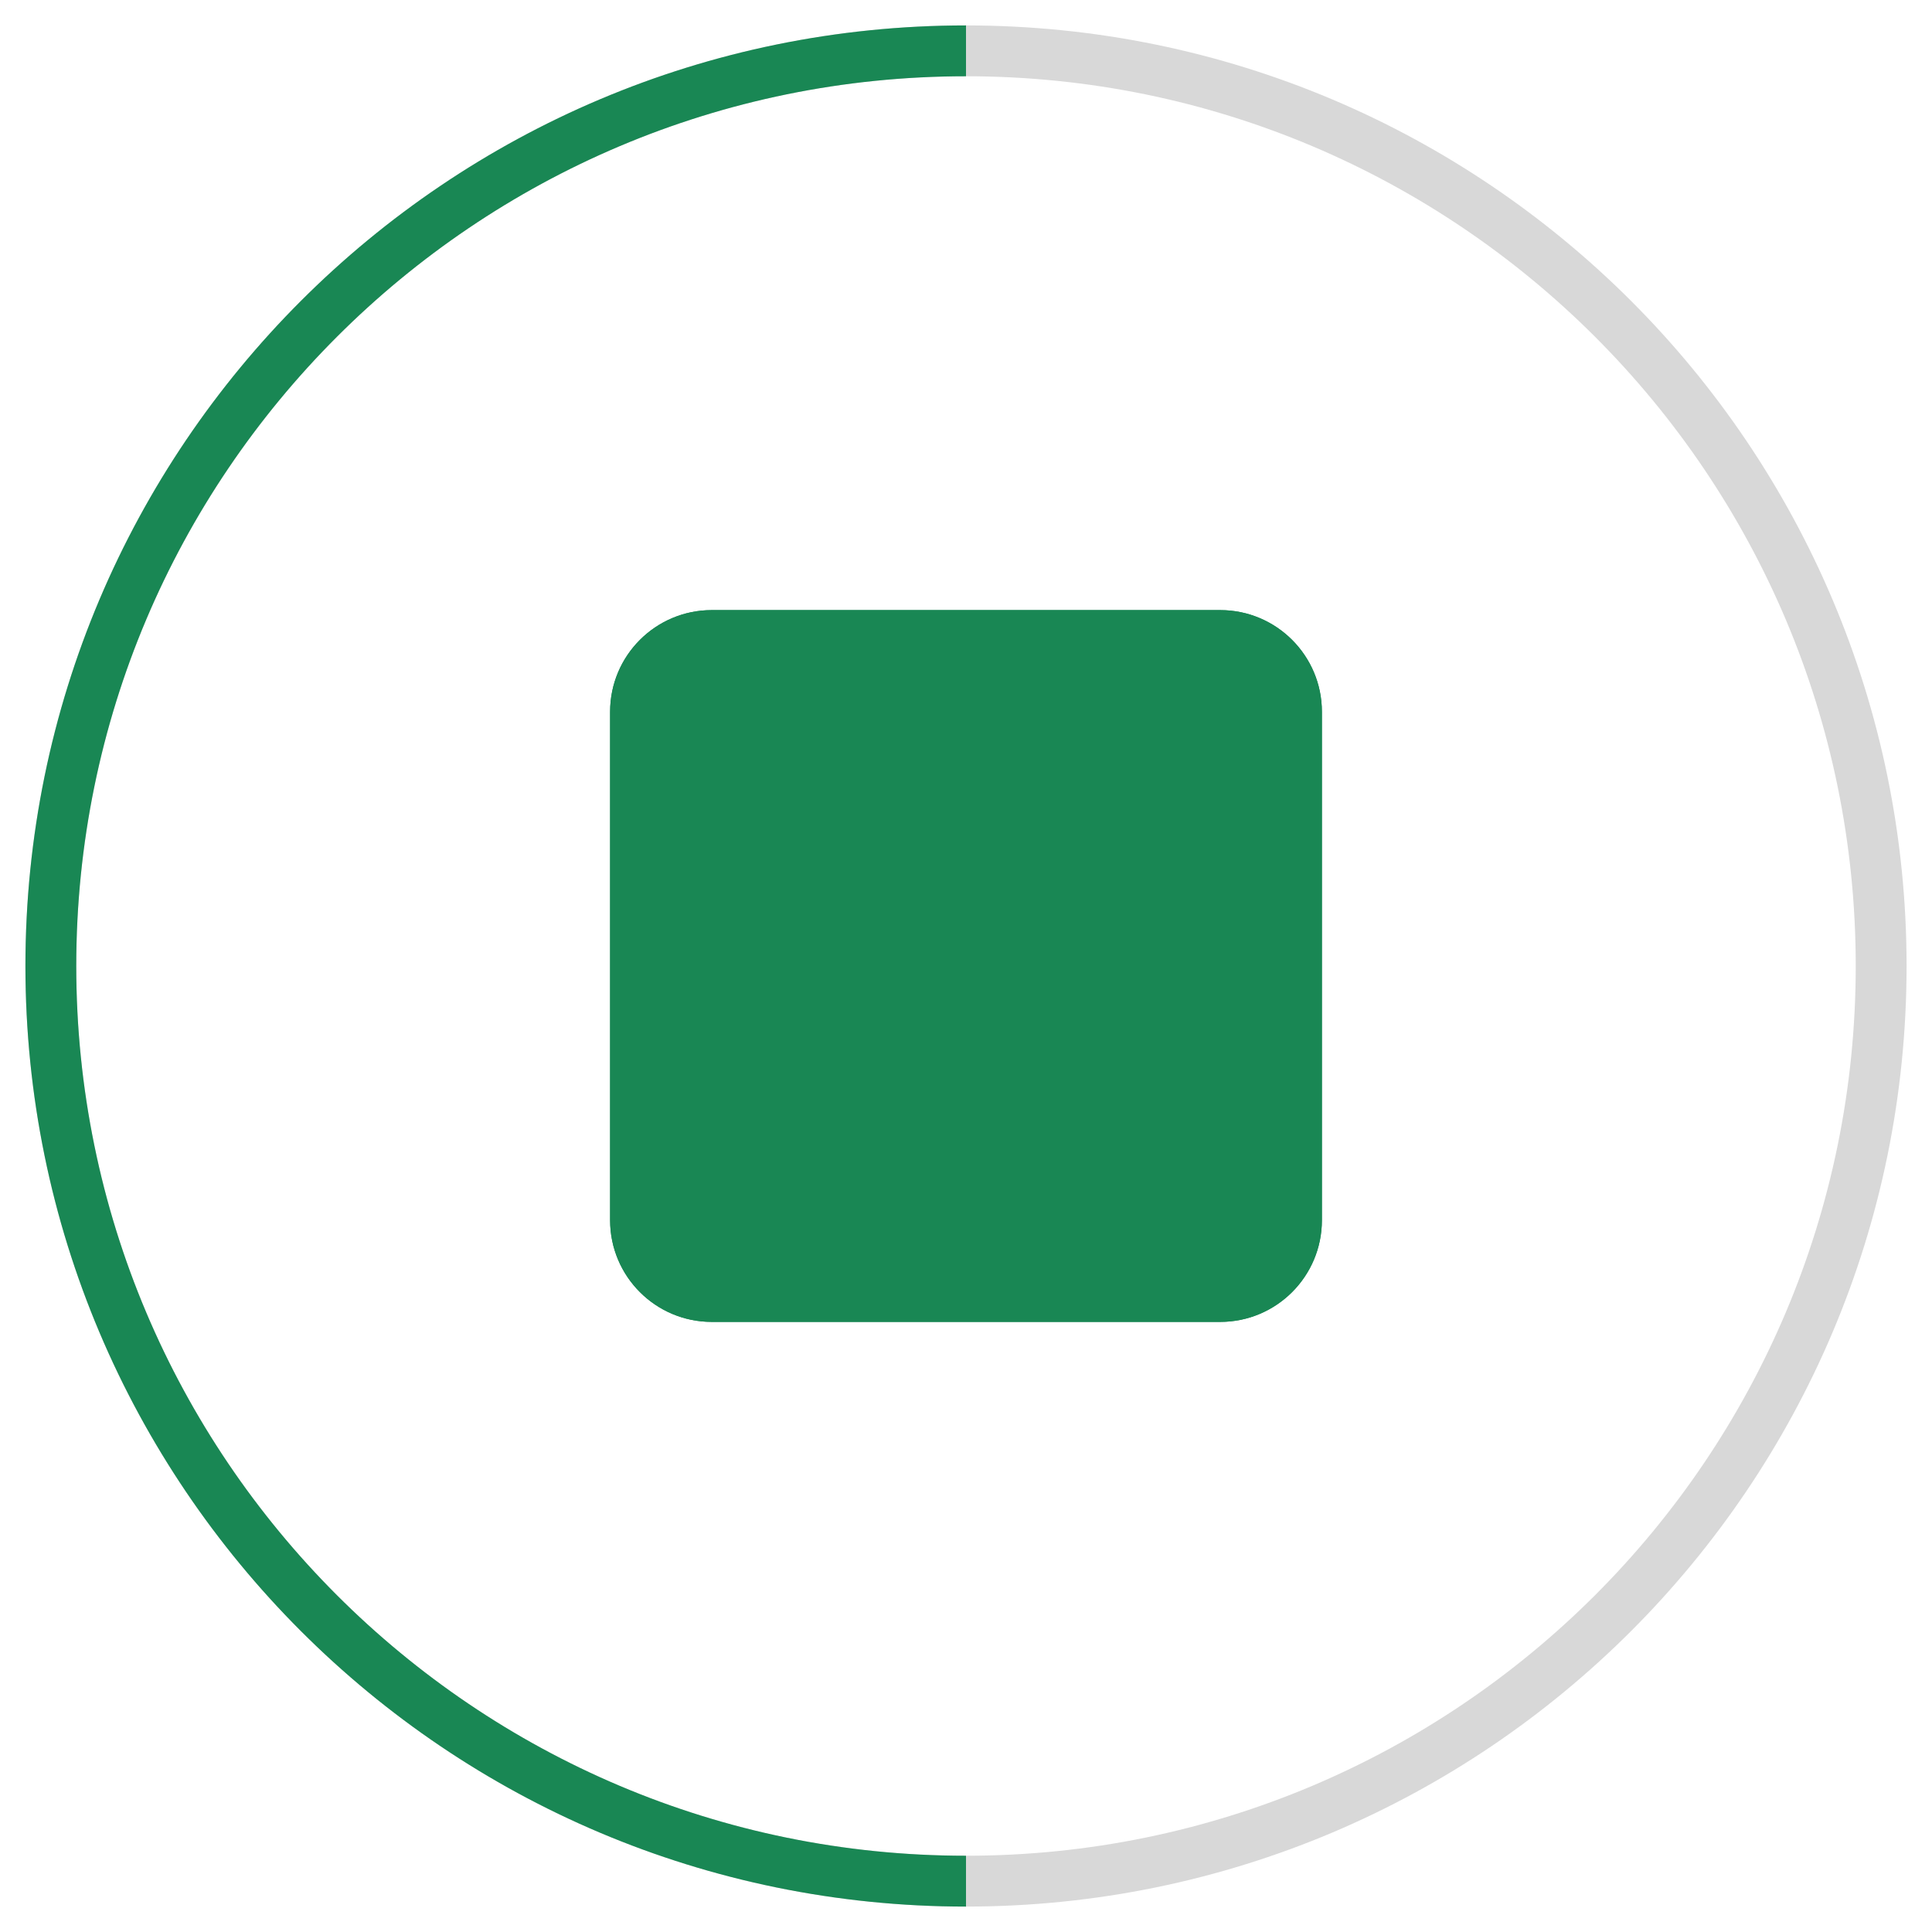
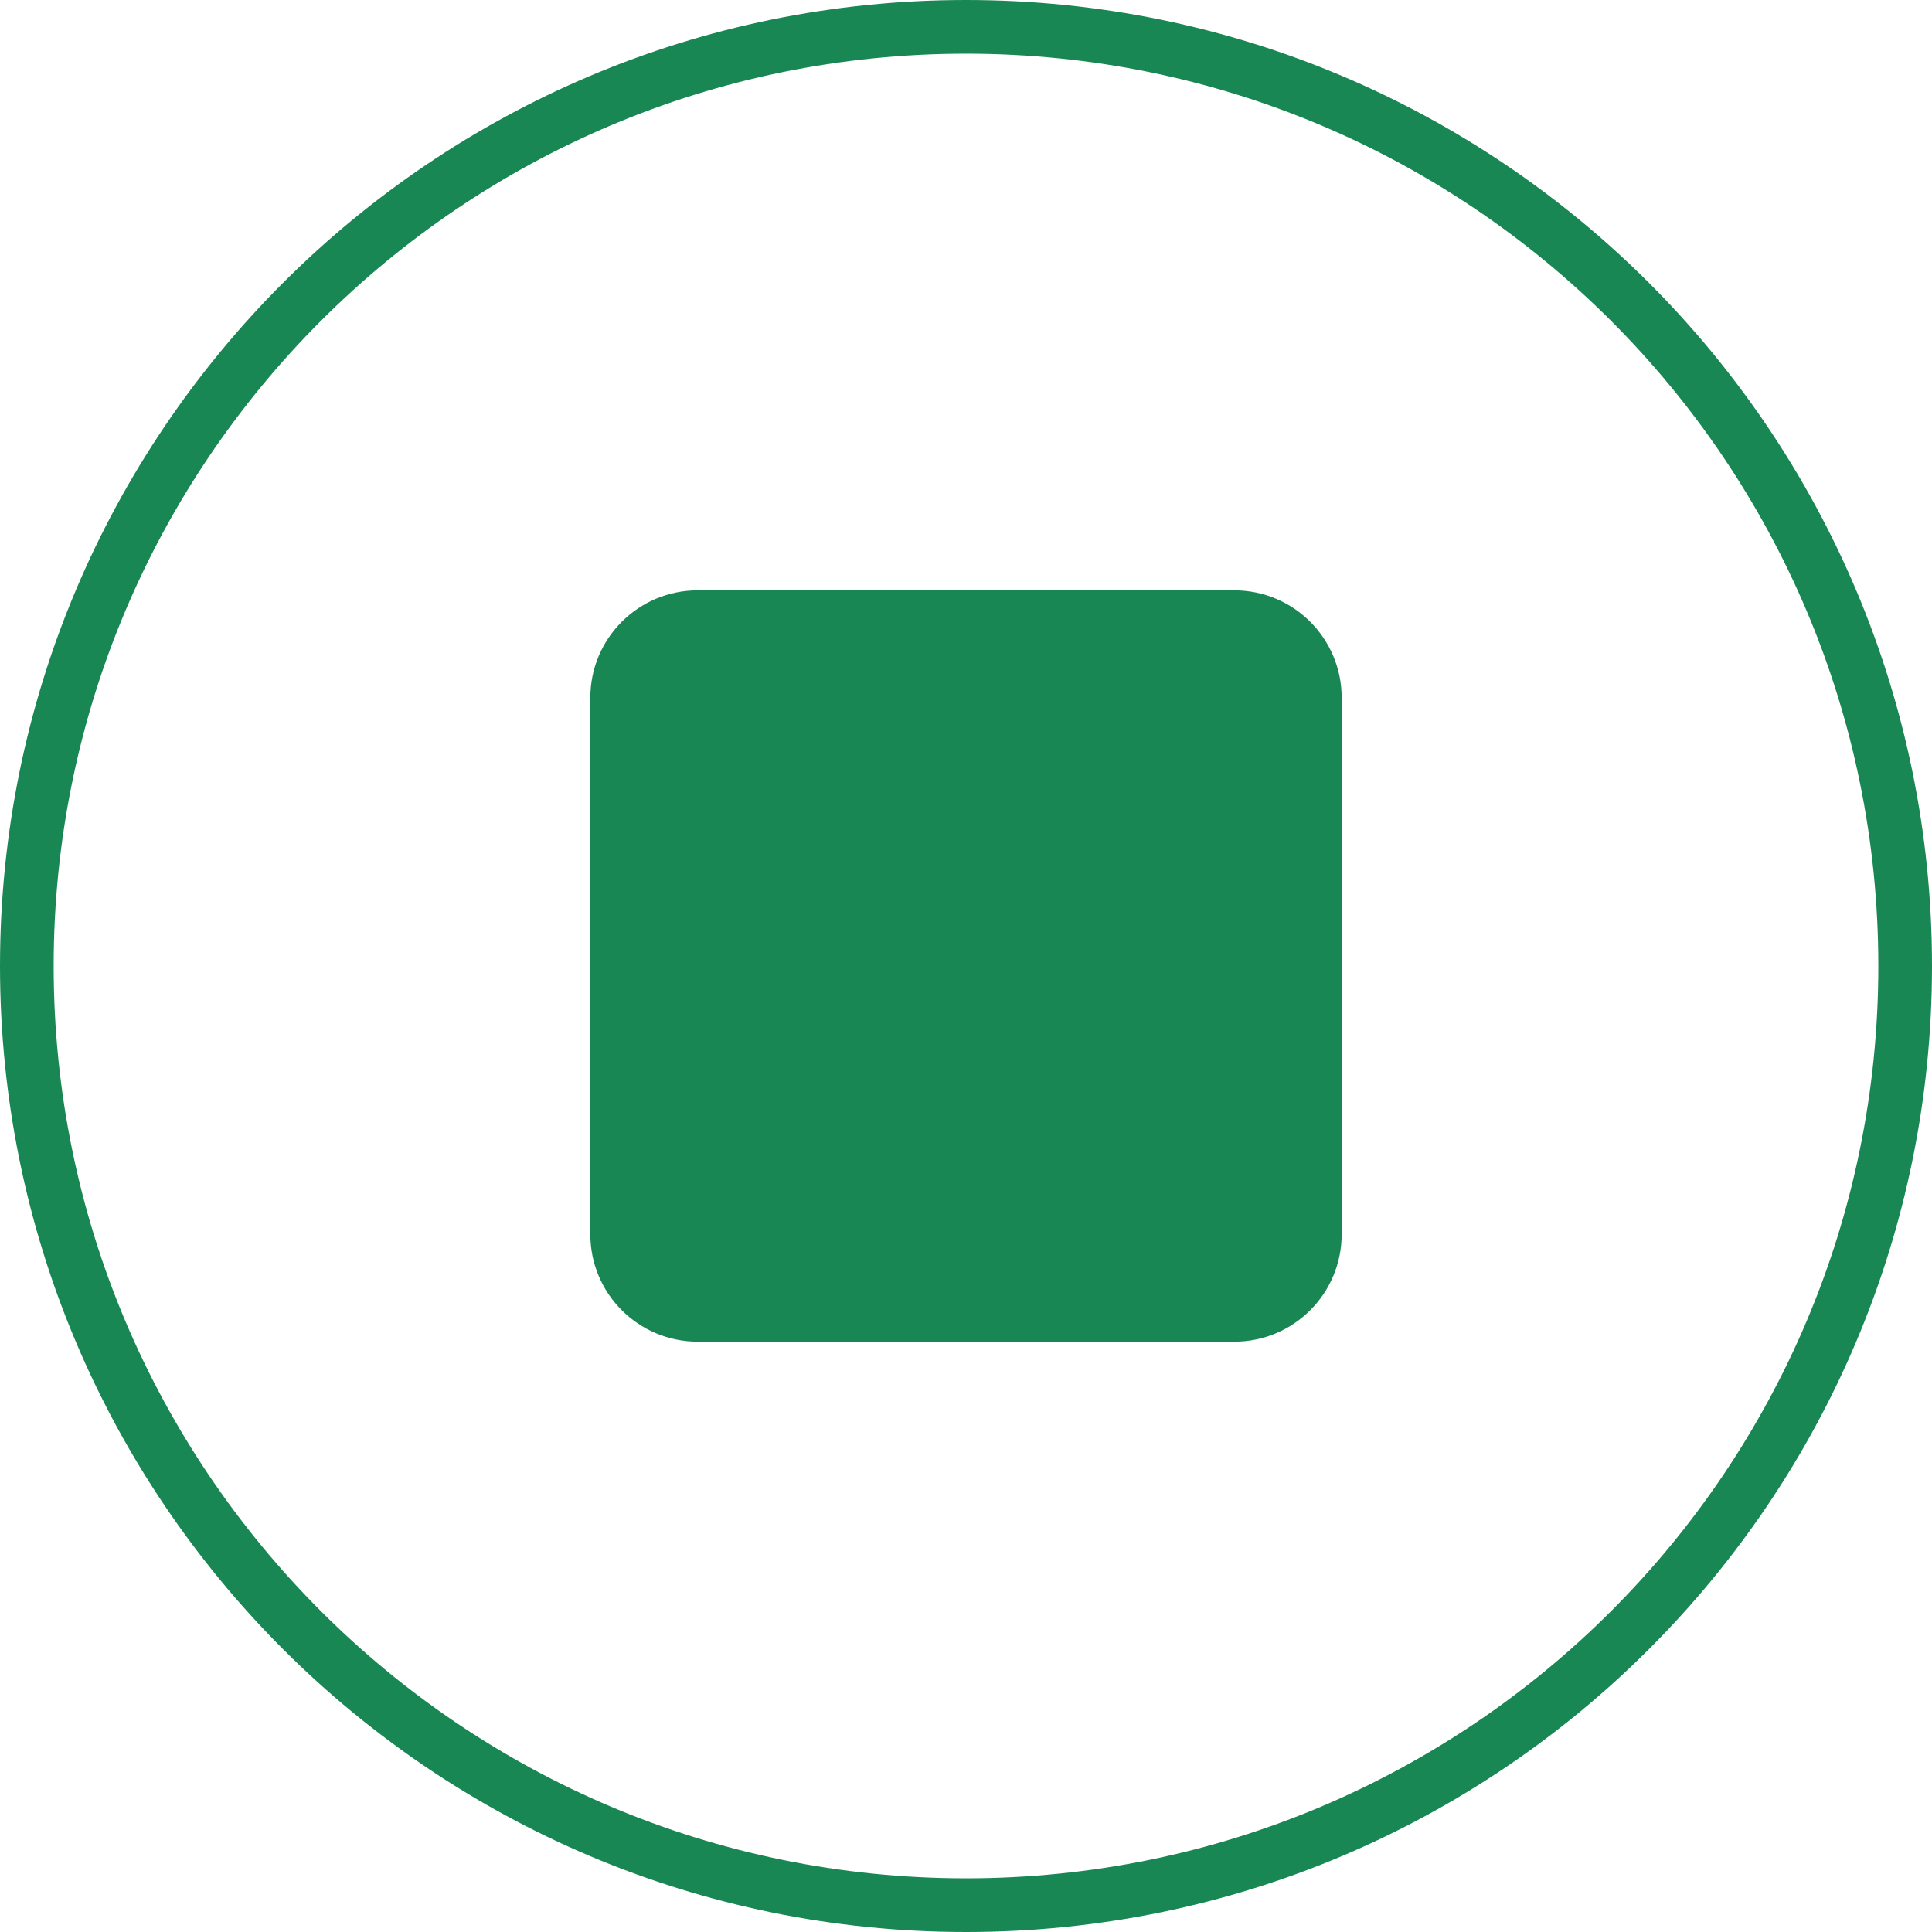
- <svg xmlns="http://www.w3.org/2000/svg" width="38" height="38" viewBox="0 0 38 38" fill="none">
-   <rect x="12" y="12" width="14" height="14" rx="2" fill="#198754" />
-   <path d="M37 19C37 28.941 28.941 37 19 37C9.059 37 1 28.941 1 19C1 9.059 9.059 1 19 1C28.941 1 37 9.059 37 19Z" stroke="#D8D8D8" />
-   <rect x="12" y="12" width="14" height="14" rx="2" fill="#198754" />
-   <path d="M19 37C9.059 37 1 28.941 1 19C1 9.059 9.059 1 19 1" stroke="#198754" />
+ <svg xmlns="http://www.w3.org/2000/svg" width="36" height="36" viewBox="0 0 36 36" fill="none">
+   <rect x="11" y="11 " width="14" height="14" rx="2" fill="#198754" />
+   <circle cx="18" cy="18" r="17.5" stroke="#198754" />
</svg>
